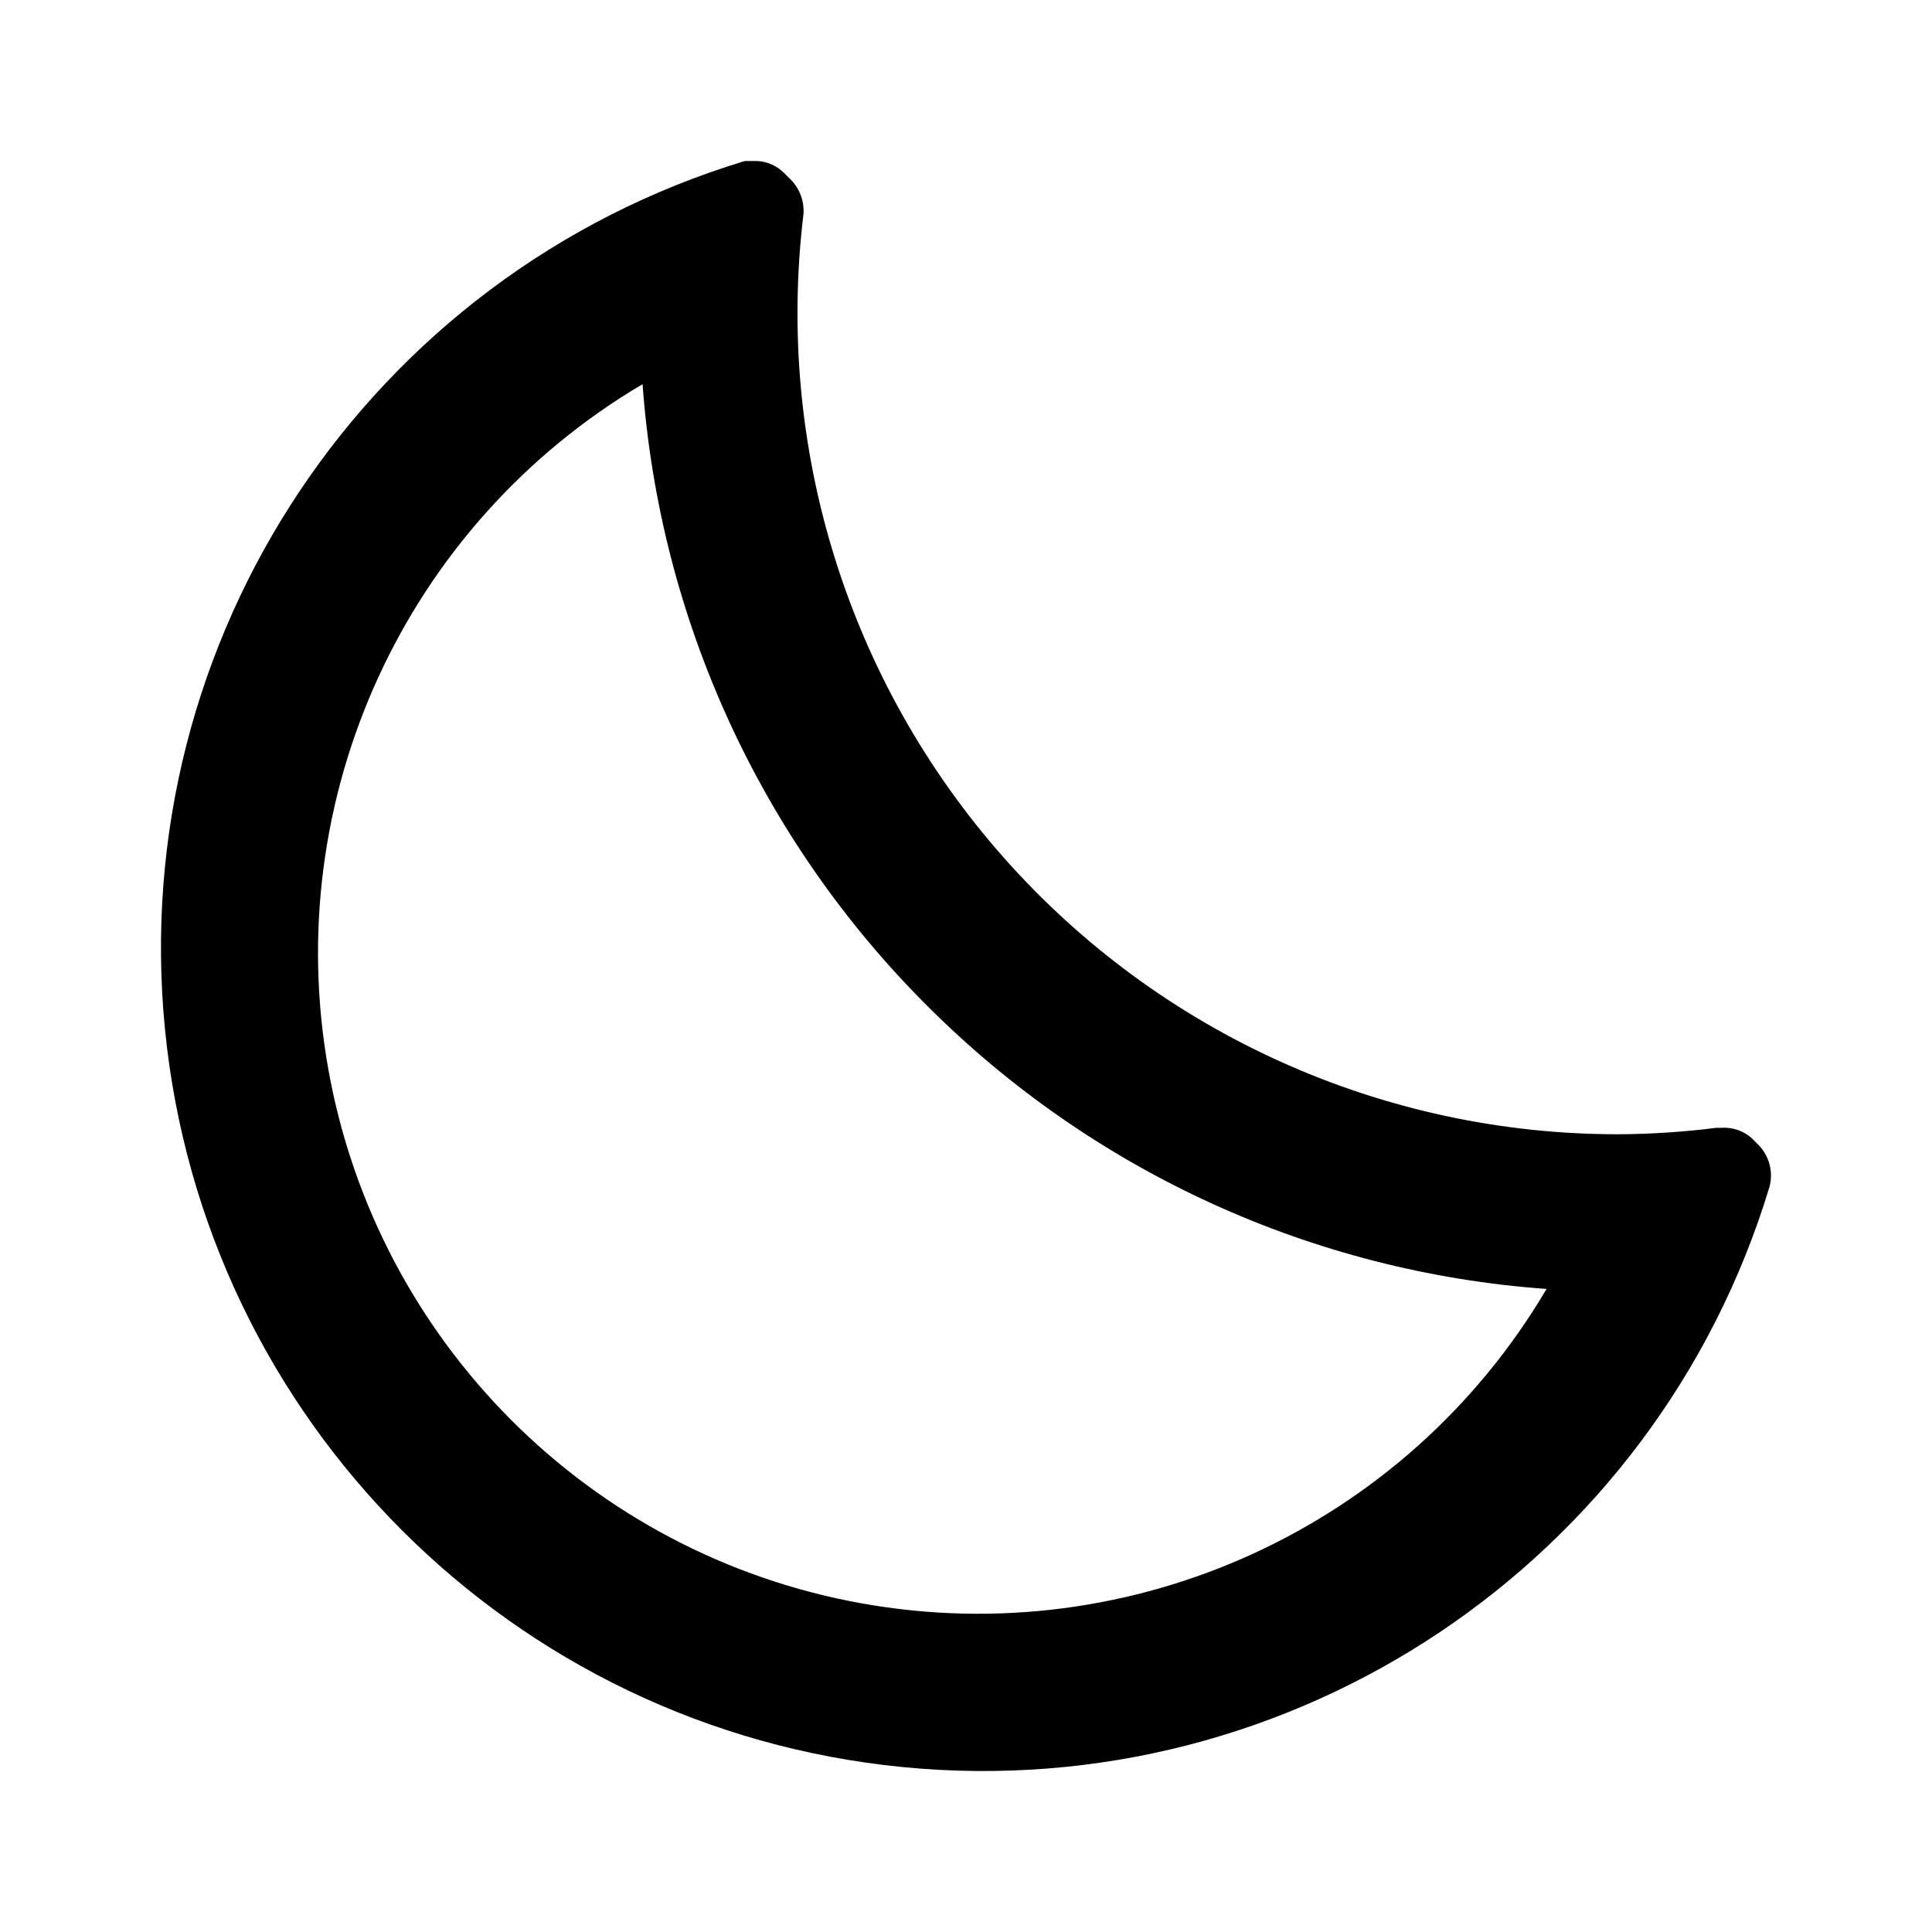
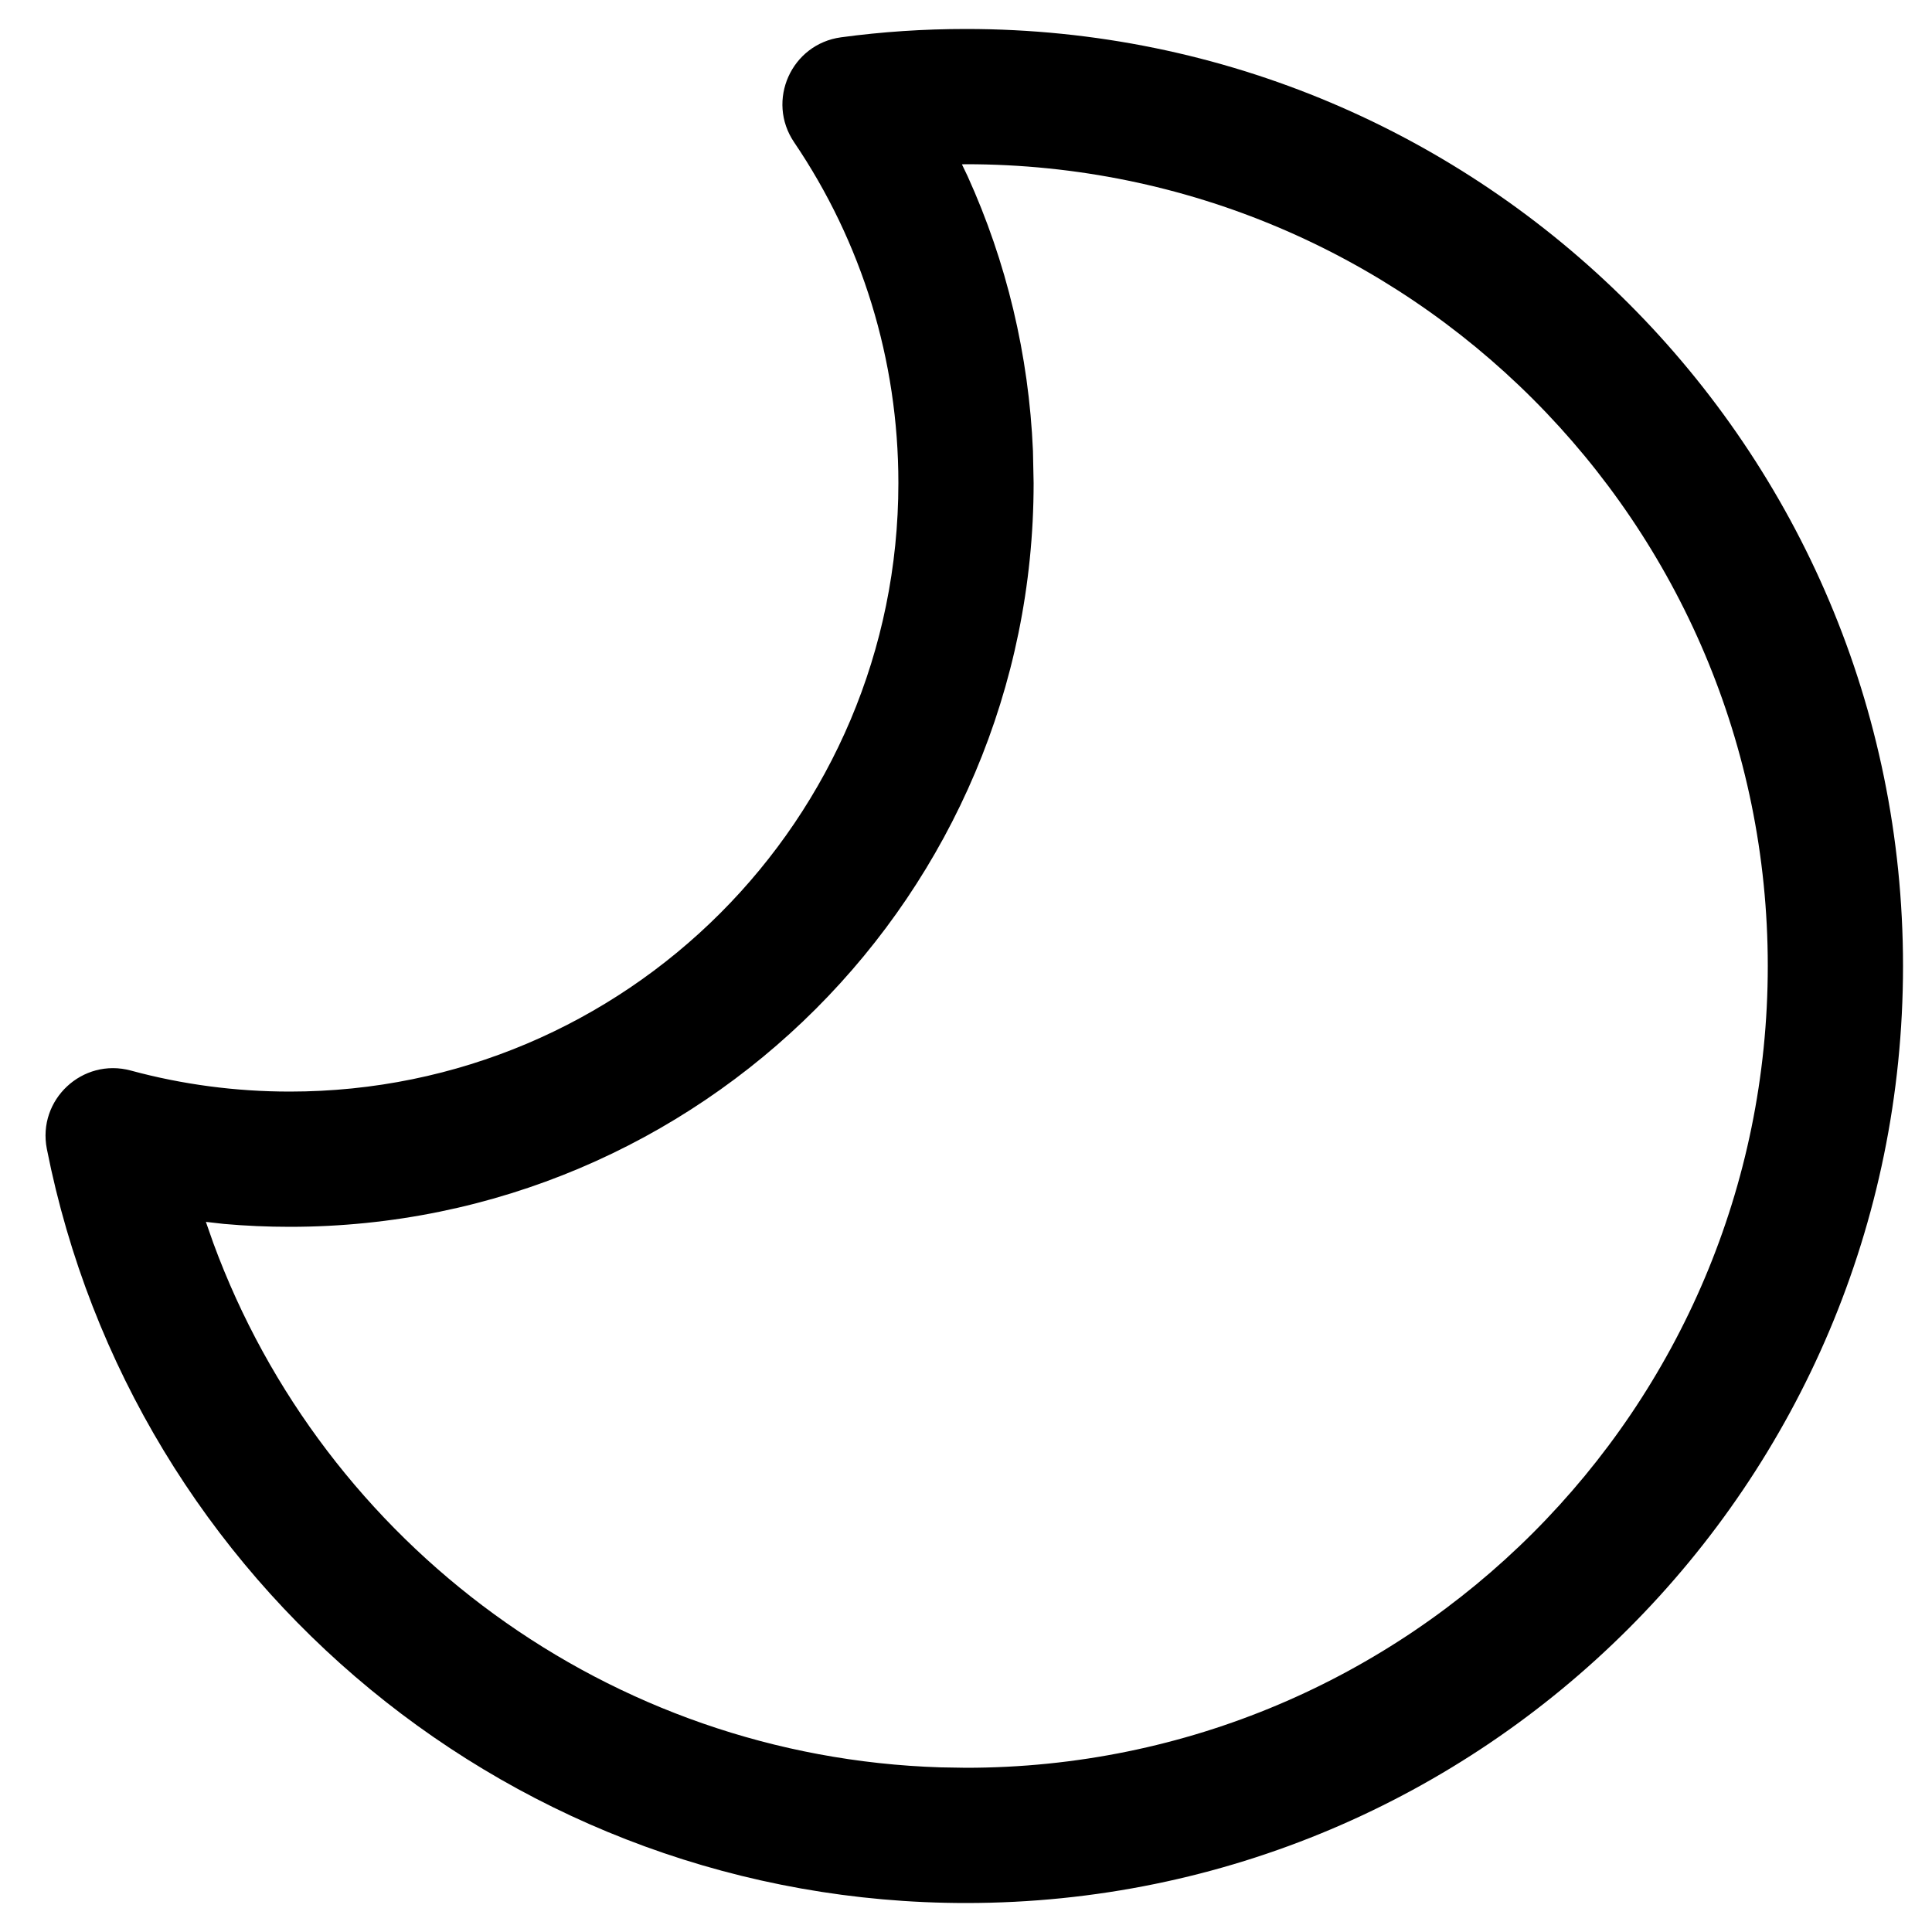
- <svg xmlns="http://www.w3.org/2000/svg" version="1.1" width="32" height="32" viewBox="0 0 32 32">
-   <path fill="currentColor" d="M10.643 6.363c0.282 3.891 1.958 7.55 4.72 10.302 2.744 2.744 6.384 4.407 10.253 4.684-2.324 3.939-6.85 6.016-11.348 5.207s-8.019-4.333-8.828-8.835c-0.808-4.502 1.267-9.033 5.203-11.358v0zM12.523 2.667h-0.187c-6.218 1.884-10.24 7.902-9.604 14.374s5.751 11.591 12.216 12.227c6.466 0.636 12.479-3.389 14.361-9.613v0c0.064-0.242-0.002-0.499-0.173-0.681l-0.12-0.12c-0.138-0.125-0.321-0.187-0.507-0.174h-0.080c-0.54 0.069-1.083 0.104-1.627 0.107-3.89 0.002-7.595-1.666-10.175-4.58s-3.788-6.795-3.319-10.66c0.015-0.207-0.057-0.41-0.2-0.561l-0.12-0.12c-0.124-0.125-0.291-0.196-0.467-0.2z" />
+ <svg xmlns="http://www.w3.org/2000/svg" data-v-4583615f="" version="1.1" width="32" height="32" viewBox="0 0 32 32">
+   <path fill="currentColor" d="M16 0.48c-0.699 0-1.39 0.046-2.070 0.138-0.824 0.112-1.243 1.050-0.777 1.738 1.12 1.653 1.727 3.602 1.727 5.644 0 5.567-4.513 10.080-10.080 10.080-0.9 0-1.783-0.118-2.632-0.348-0.802-0.218-1.553 0.483-1.392 1.298 1.428 7.214 7.782 12.49 15.224 12.49 8.571 0 15.52-6.949 15.52-15.52s-6.949-15.52-15.52-15.52zM15.932 2.722l0.068-0.002c7.334 0 13.28 5.946 13.28 13.28s-5.946 13.28-13.28 13.28l-0.423-0.007c-5.481-0.173-10.209-3.689-12.045-8.687l-0.122-0.348 0.298 0.034c0.361 0.032 0.725 0.048 1.092 0.048 6.804 0 12.32-5.516 12.32-12.32l-0.011-0.532c-0.068-1.592-0.439-3.132-1.083-4.551l-0.093-0.194z" />
</svg>
